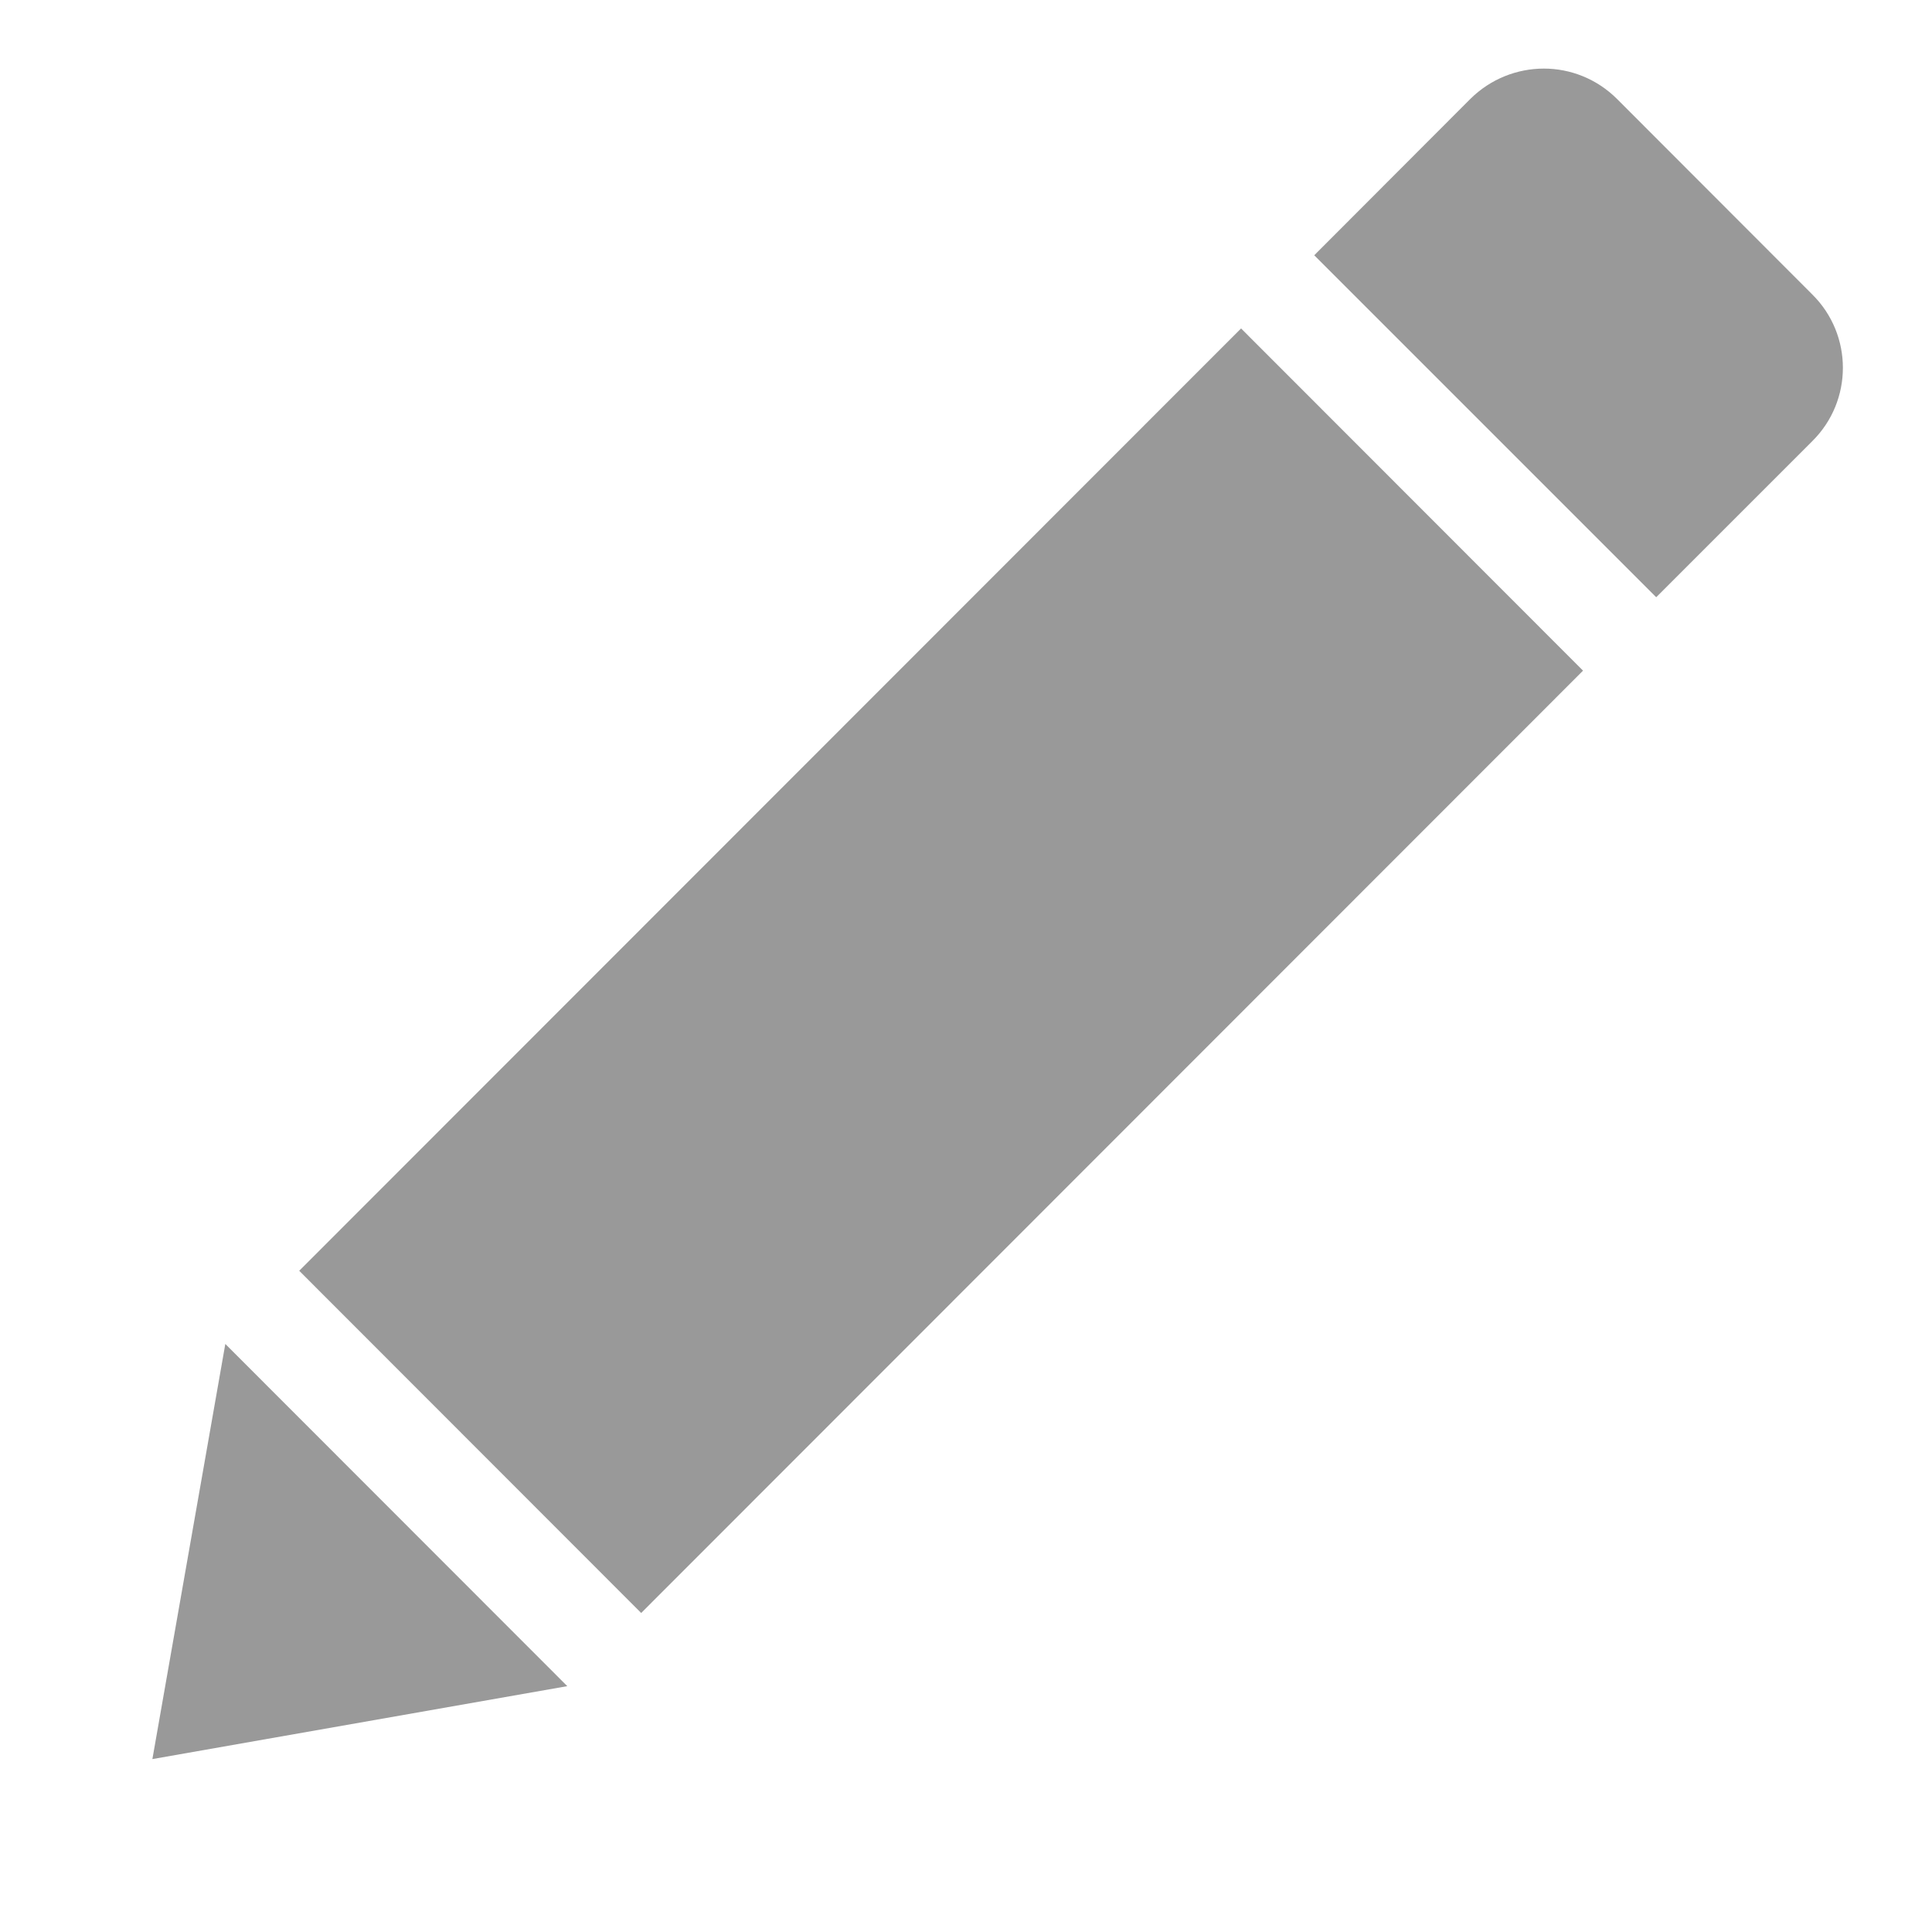
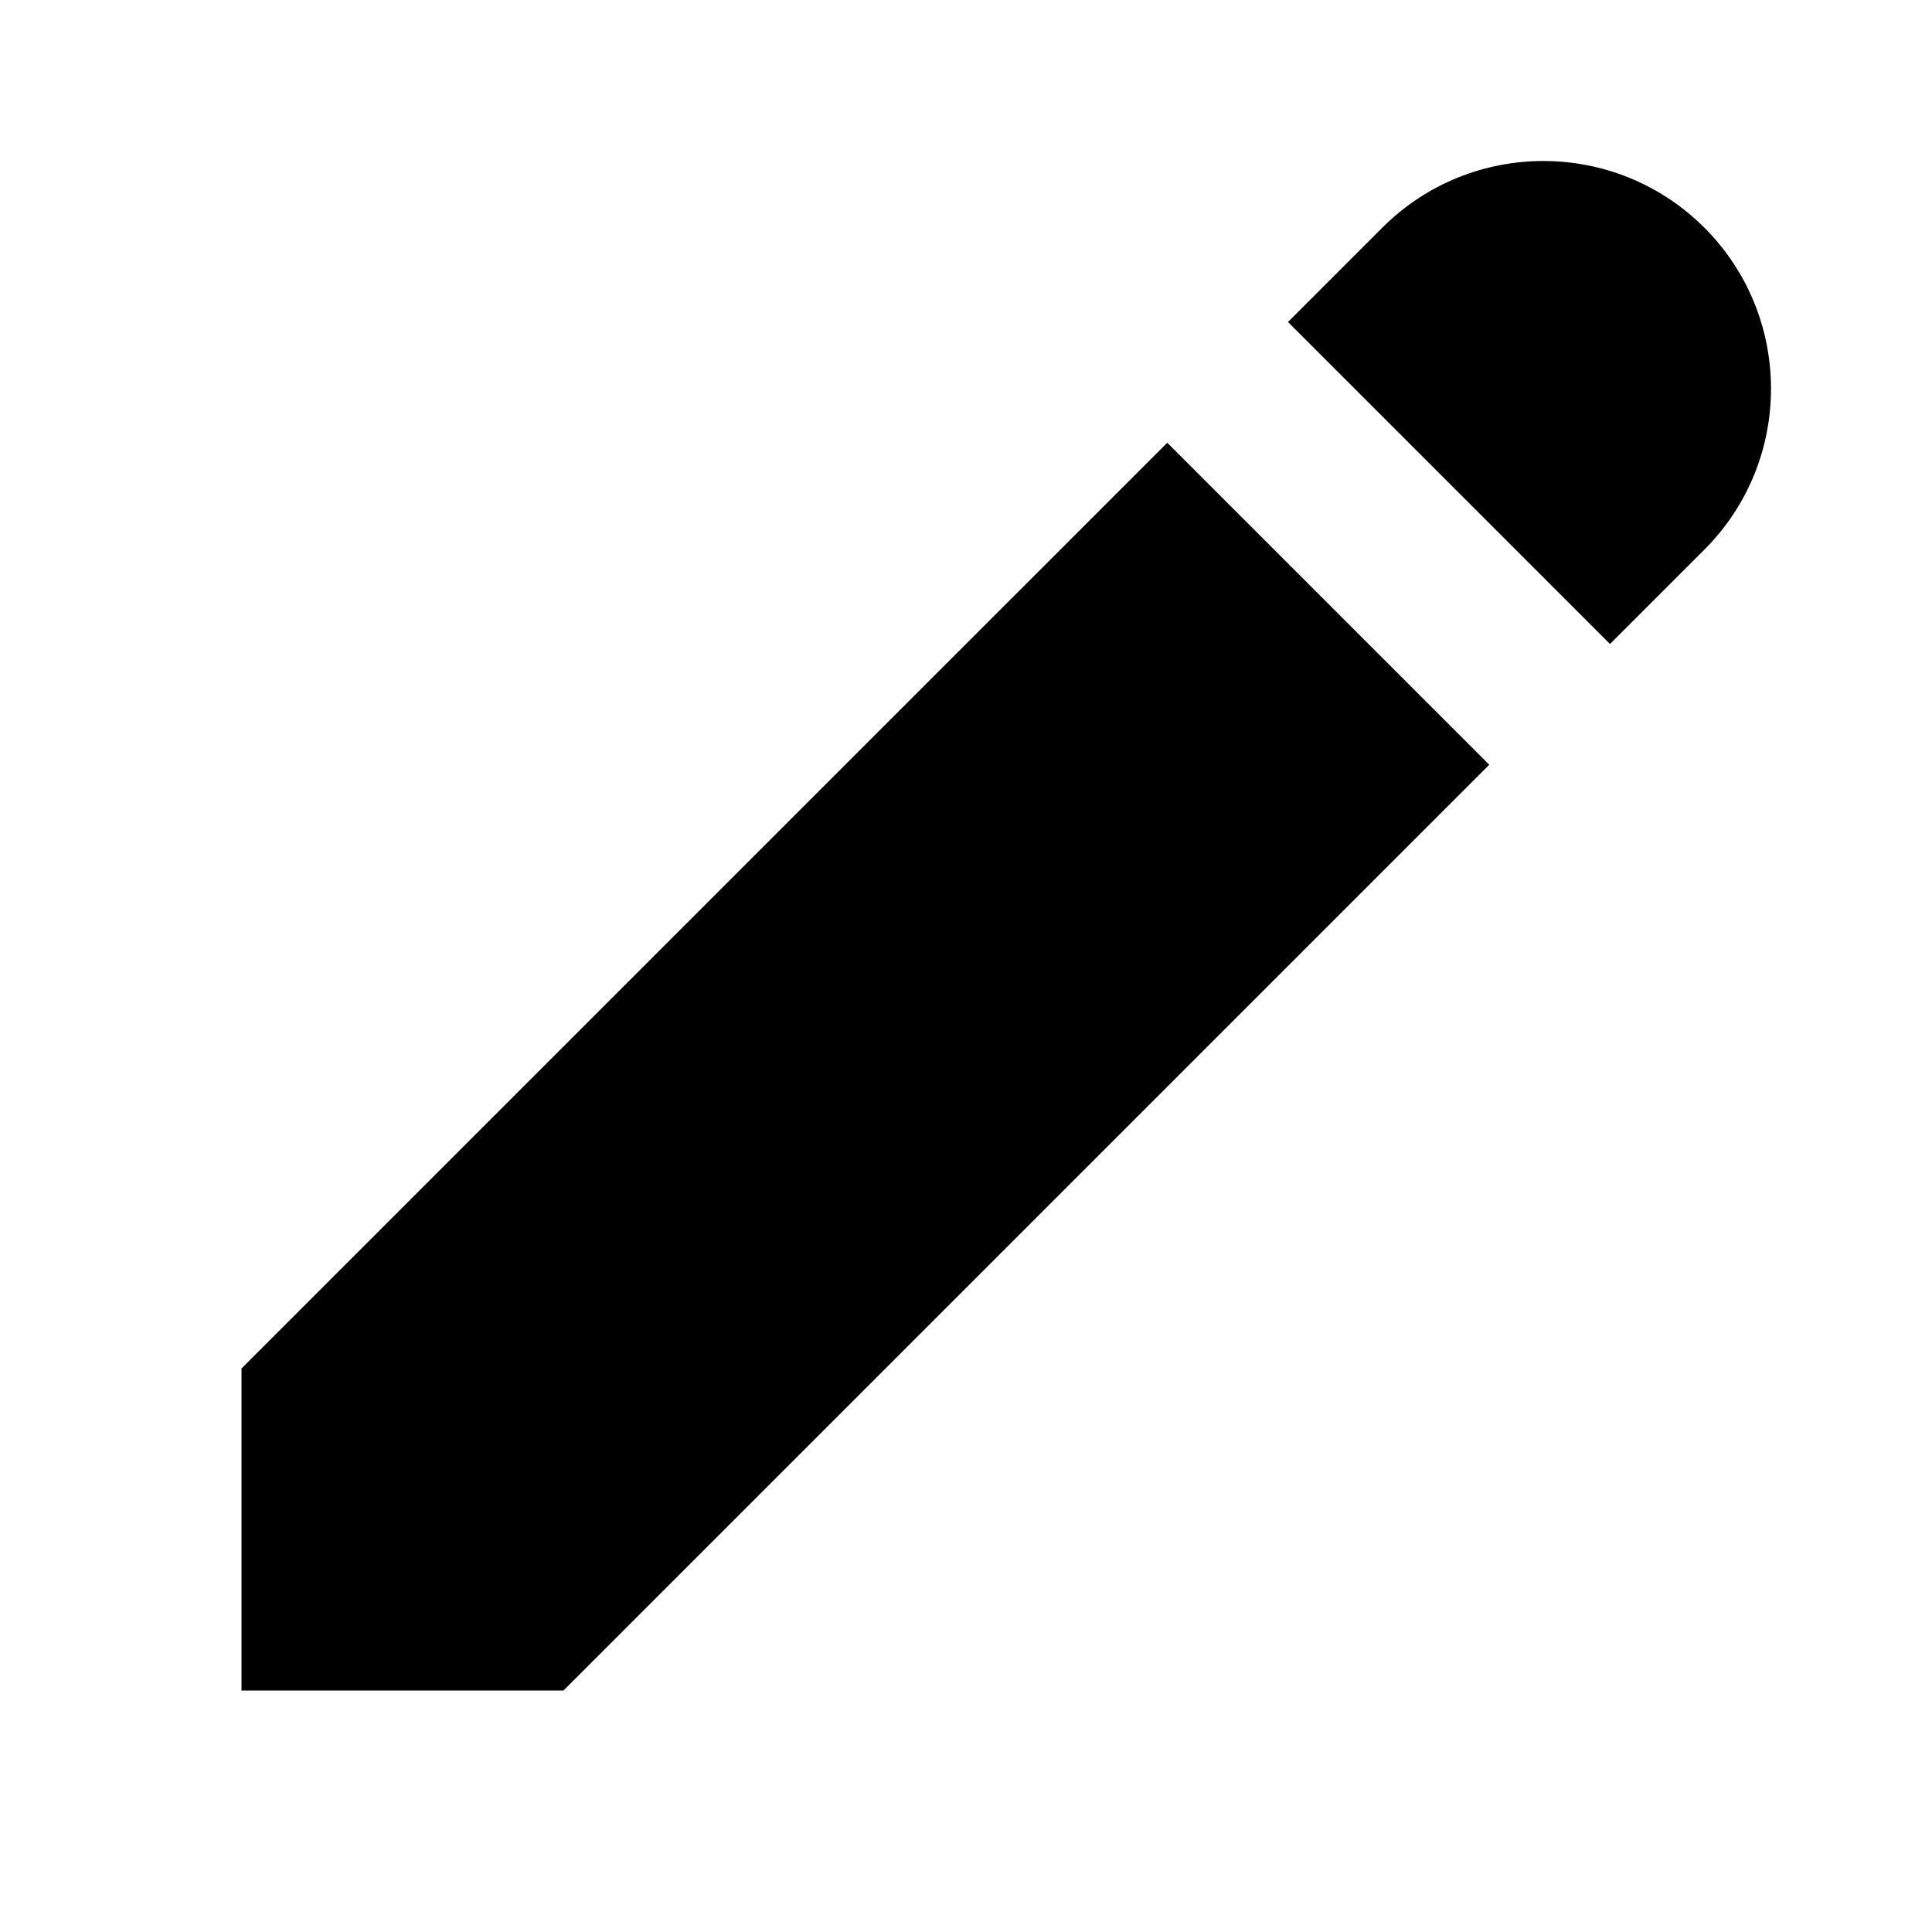
- <svg xmlns="http://www.w3.org/2000/svg" width="8" height="8" viewBox="0 0 8 8" fill="none">
-   <path d="M7.505 1.22L6.696 0.41C6.612 0.326 6.502 0.284 6.393 0.284C6.283 0.284 6.173 0.326 6.089 0.409L5.442 1.057L6.858 2.473L7.505 1.826C7.673 1.659 7.673 1.387 7.505 1.22Z" fill="#999999" />
-   <path d="M1.239 5.262L2.655 6.679L6.555 2.777L5.139 1.36L1.239 5.262Z" fill="#999999" />
-   <path d="M0.933 5.565L0.631 7.284L2.349 6.982L0.933 5.565Z" fill="#999999" />
+ <svg xmlns="http://www.w3.org/2000/svg" fill="#000000" viewBox="0 0 24 24">
+   <path d="M 19.172 2 C 18.448 2 17.724 2.276 17.172 2.828 L 16 4 L 20 8 L 21.172 6.828 C 22.276 5.724 22.276 3.933 21.172 2.828 C 20.619 2.276 19.896 2 19.172 2 z M 14.5 5.5 L 3 17 L 3 21 L 7 21 L 18.5 9.5 L 14.5 5.5 z" />
</svg>
